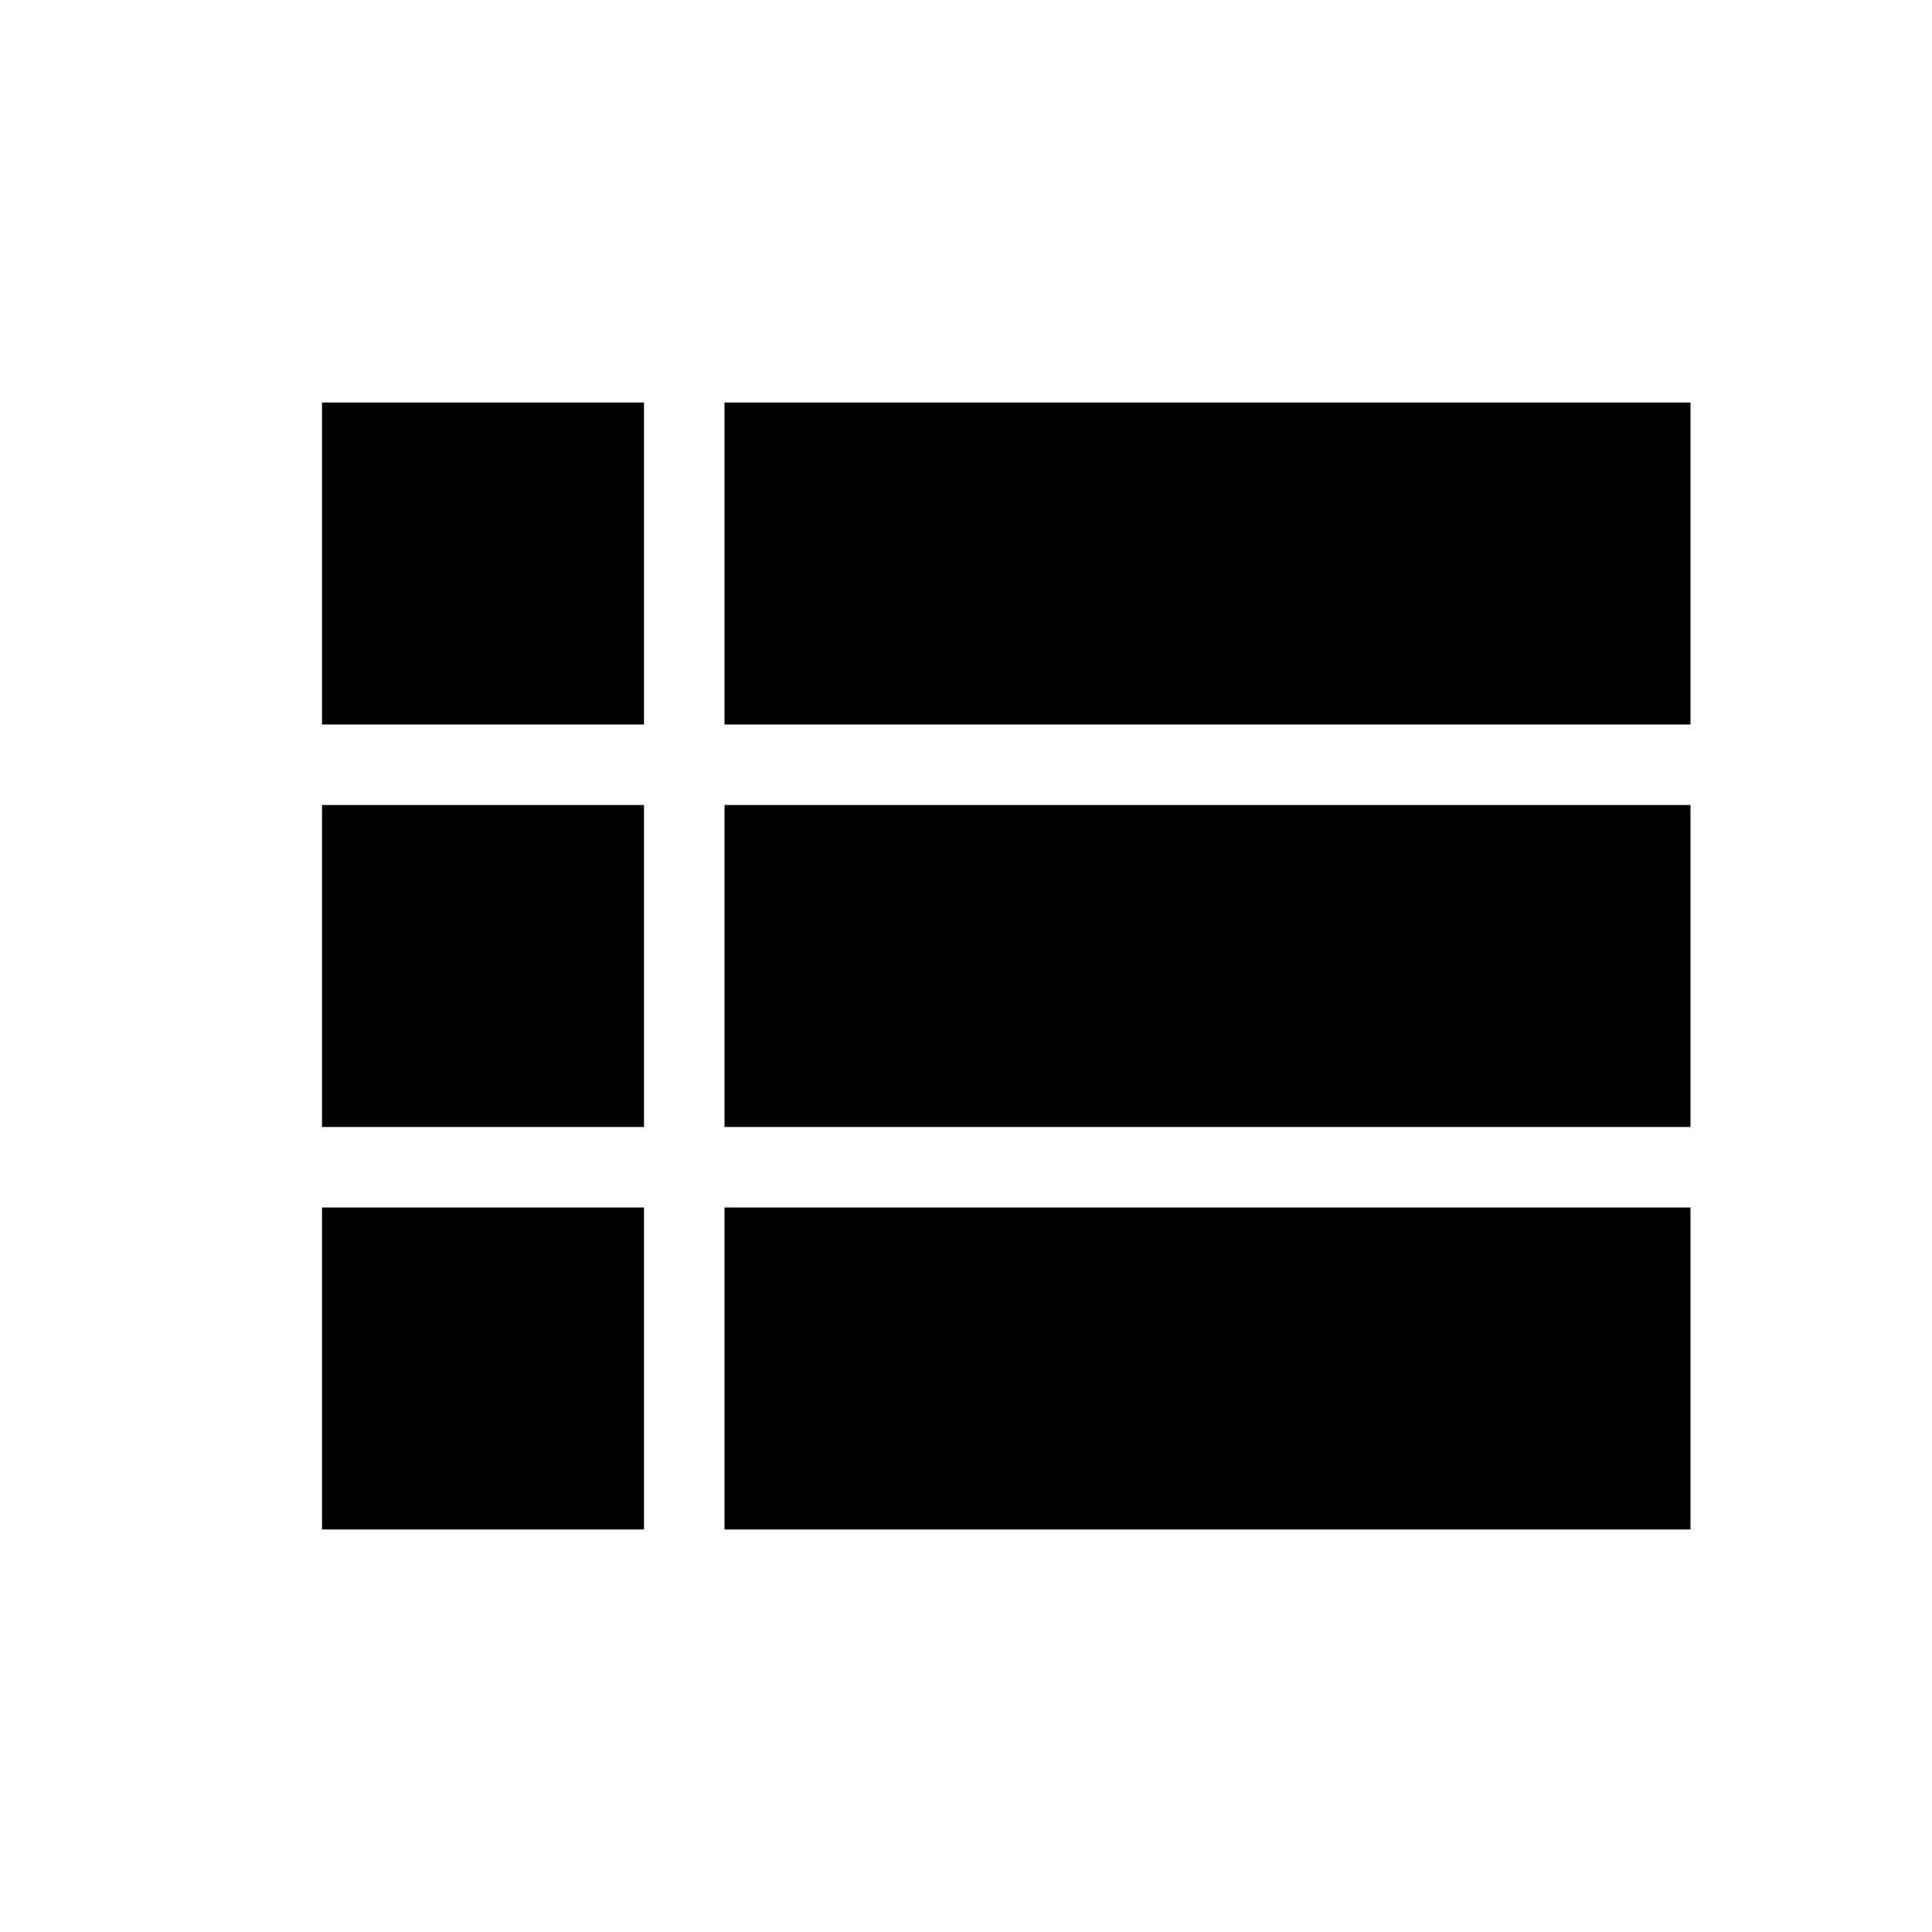
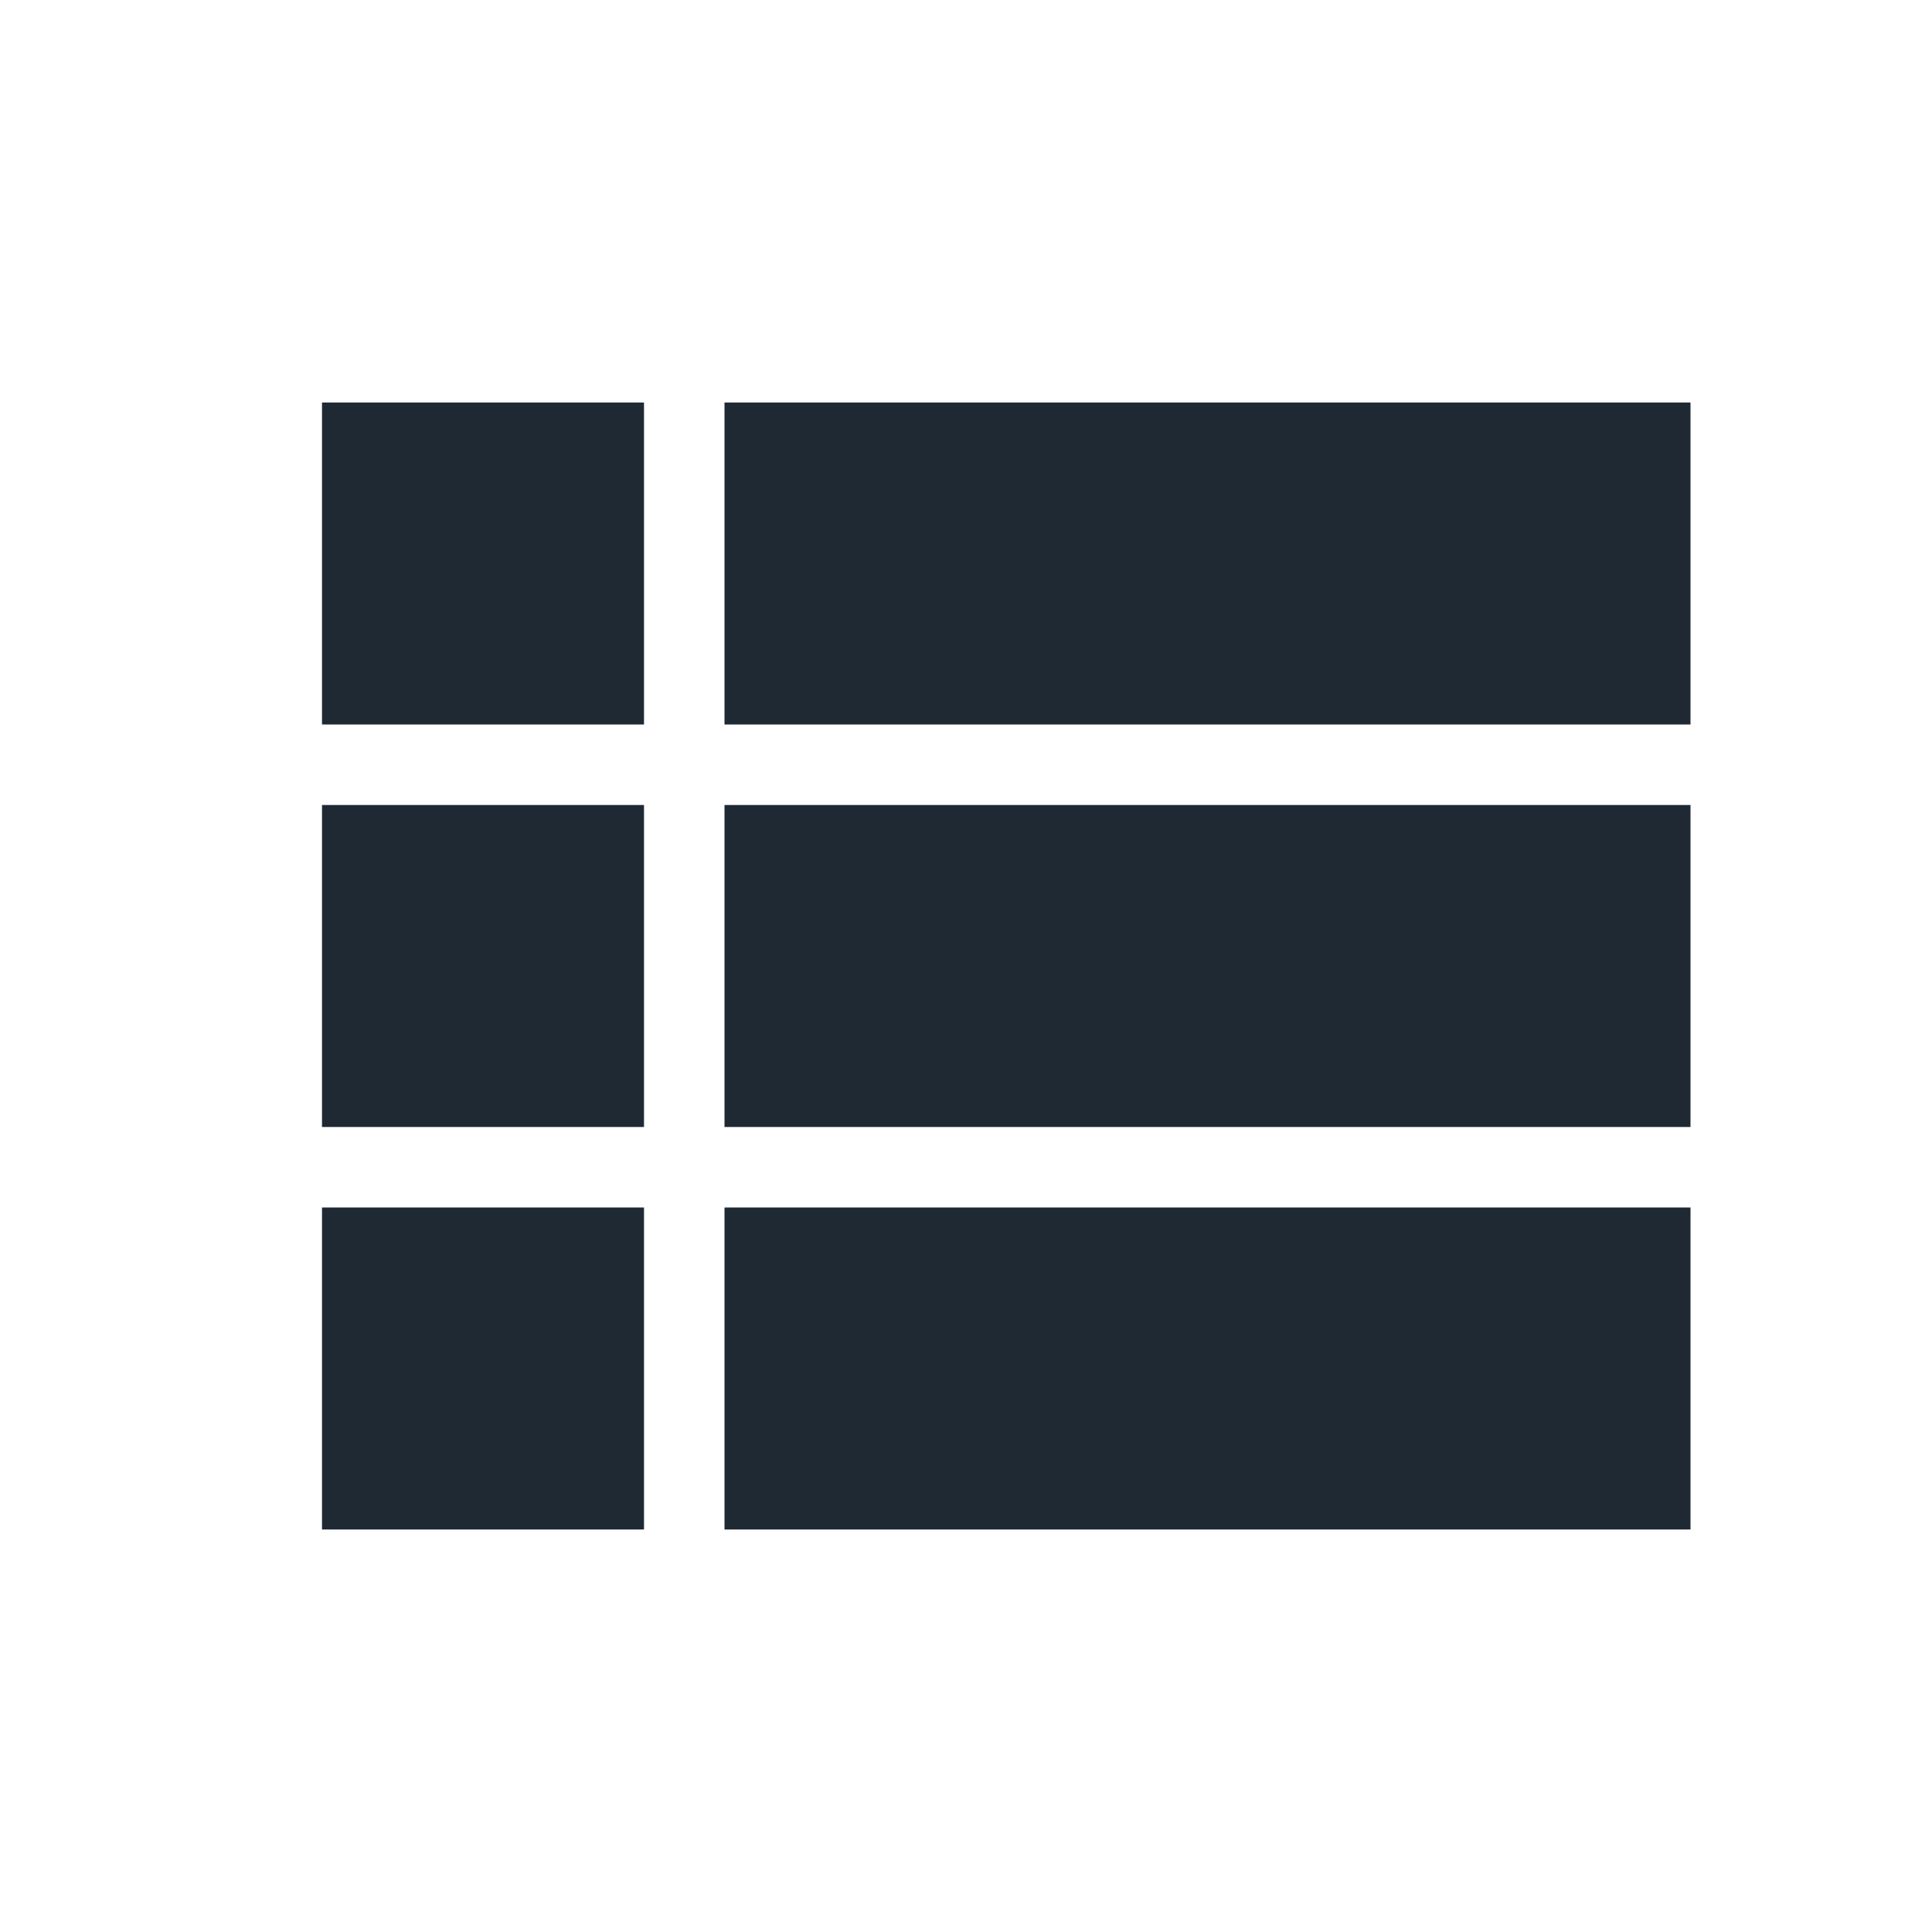
- <svg xmlns="http://www.w3.org/2000/svg" viewBox="0 0 24 24" fill="black" width="24px" height="24px">
+ <svg xmlns="http://www.w3.org/2000/svg" viewBox="0 0 24 24" fill="#1f2933" width="24px" height="24px">
  <path d="M0 0h24v24H0z" fill="none" />
  <path d="M4 14h4v-4H4v4zm0 5h4v-4H4v4zM4 9h4V5H4v4zm5 5h12v-4H9v4zm0 5h12v-4H9v4zM9 5v4h12V5H9z" />
</svg>
